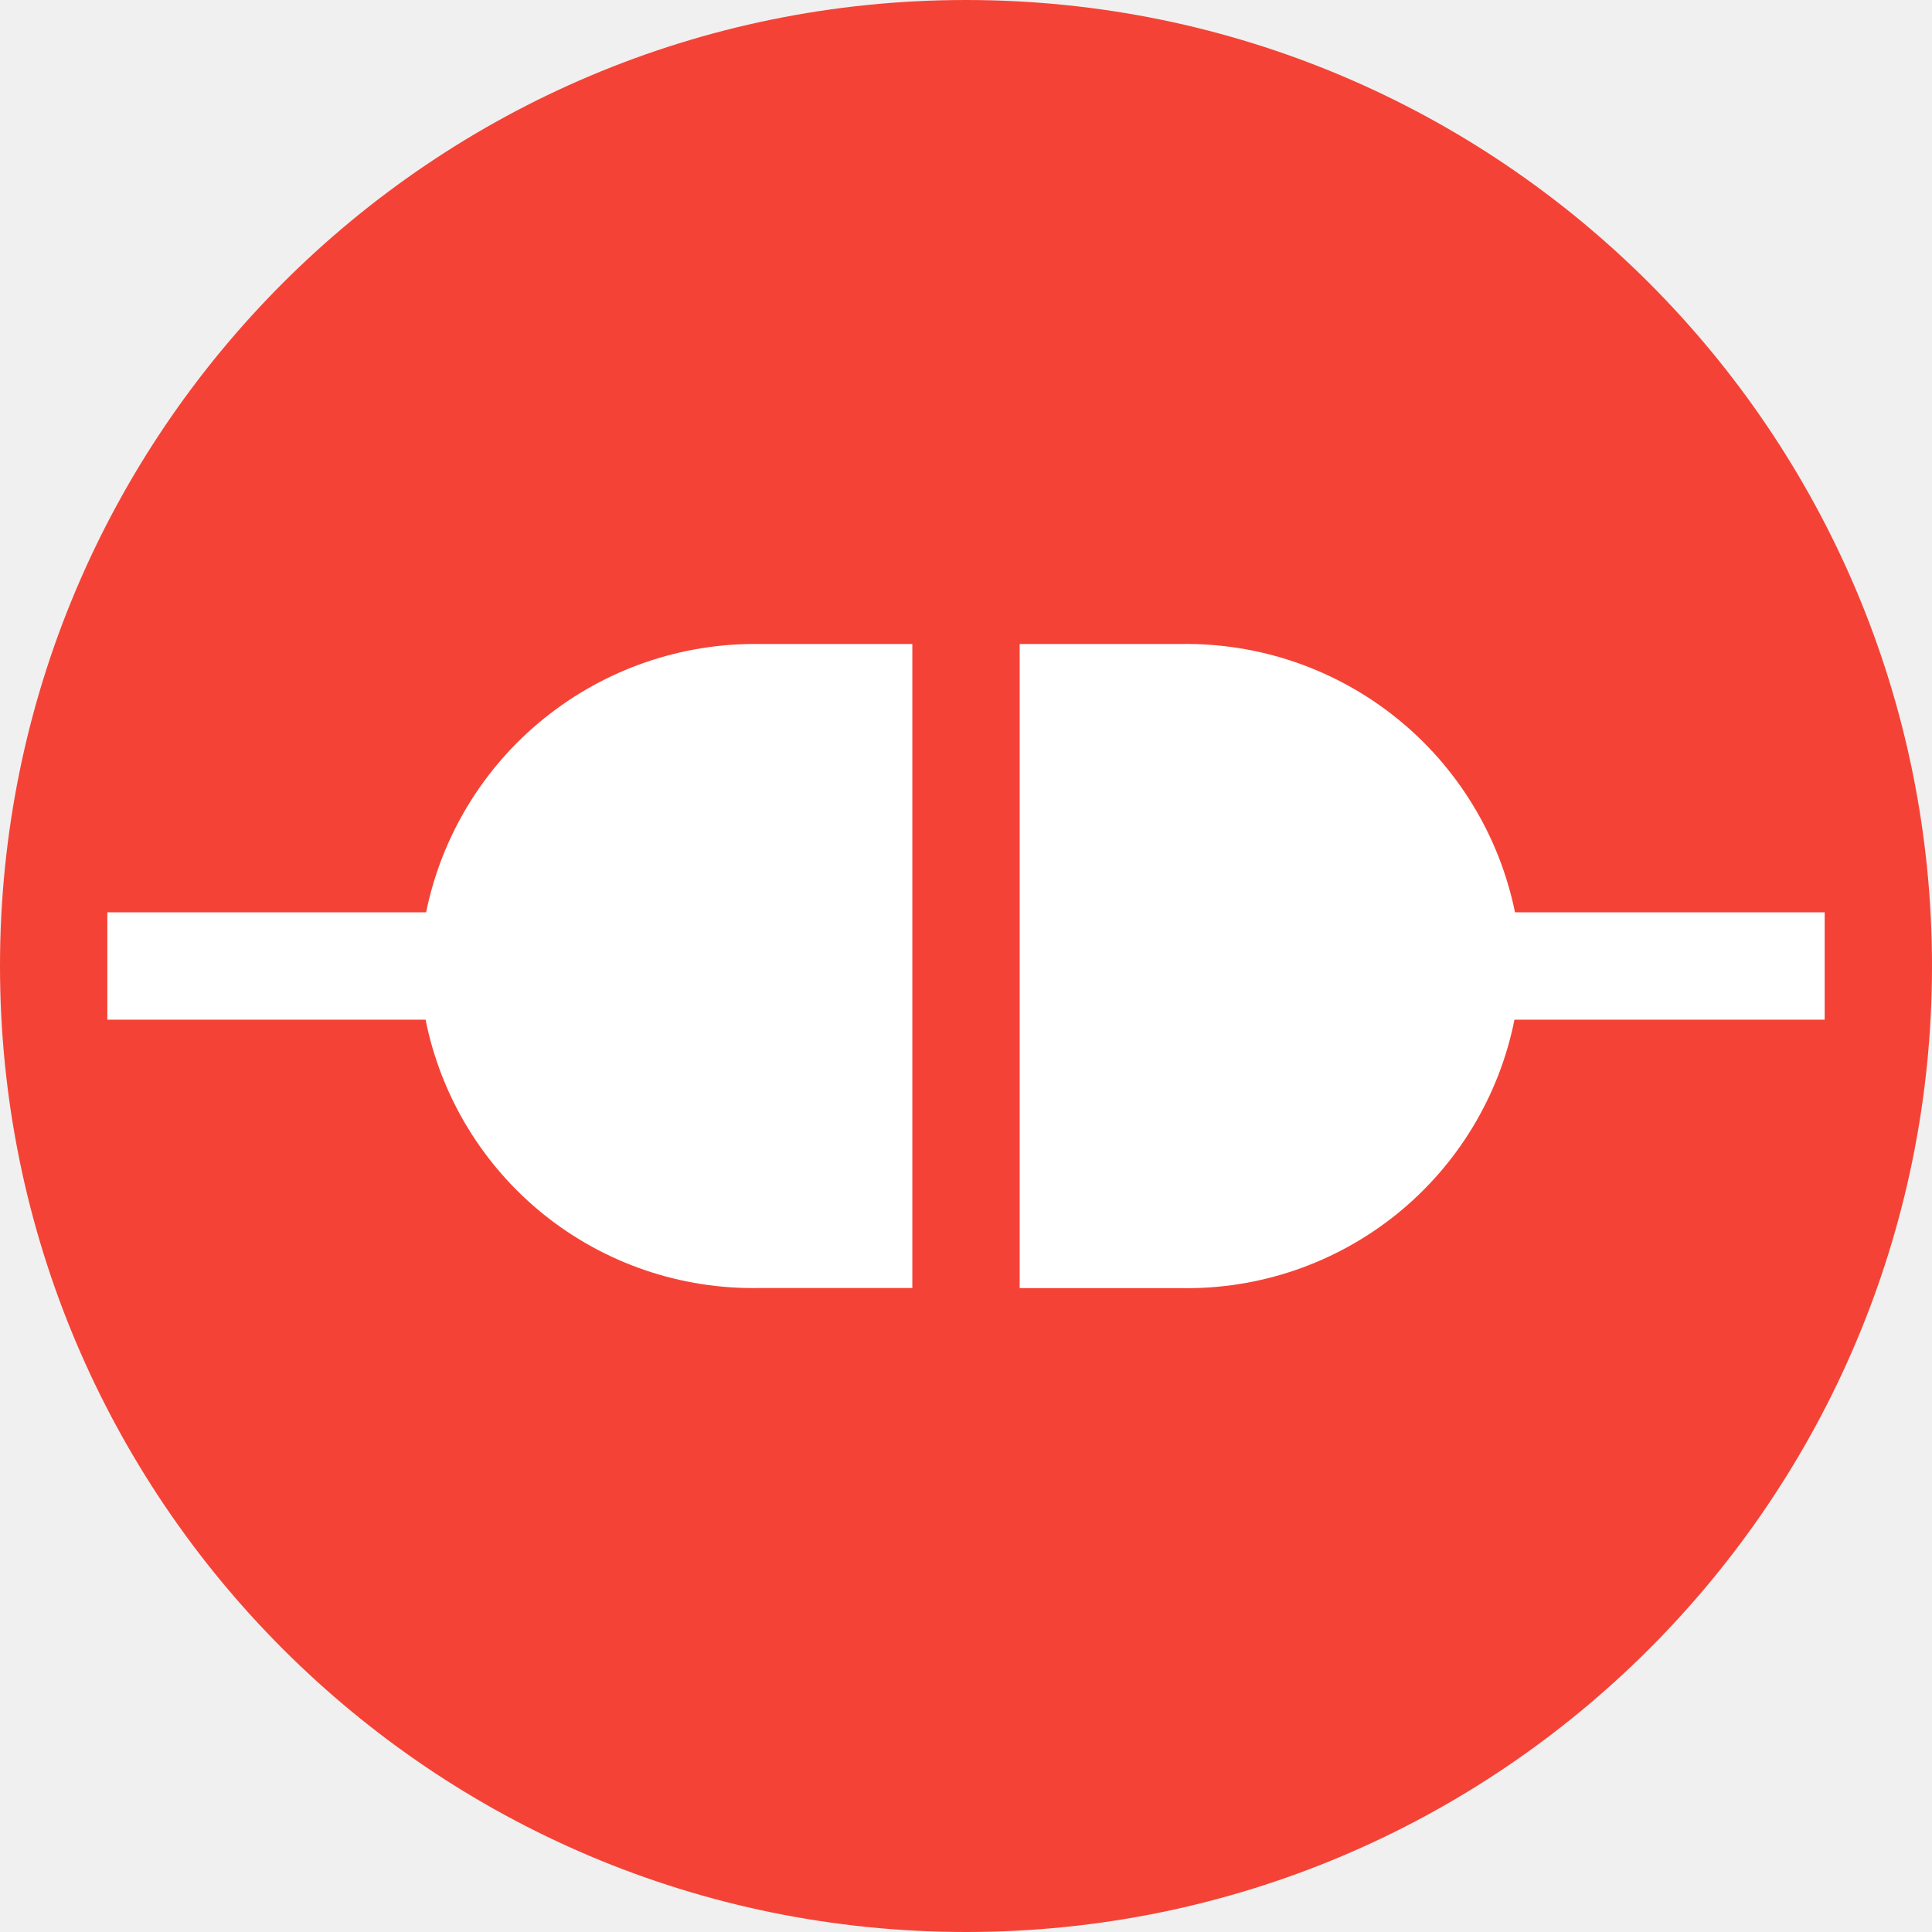
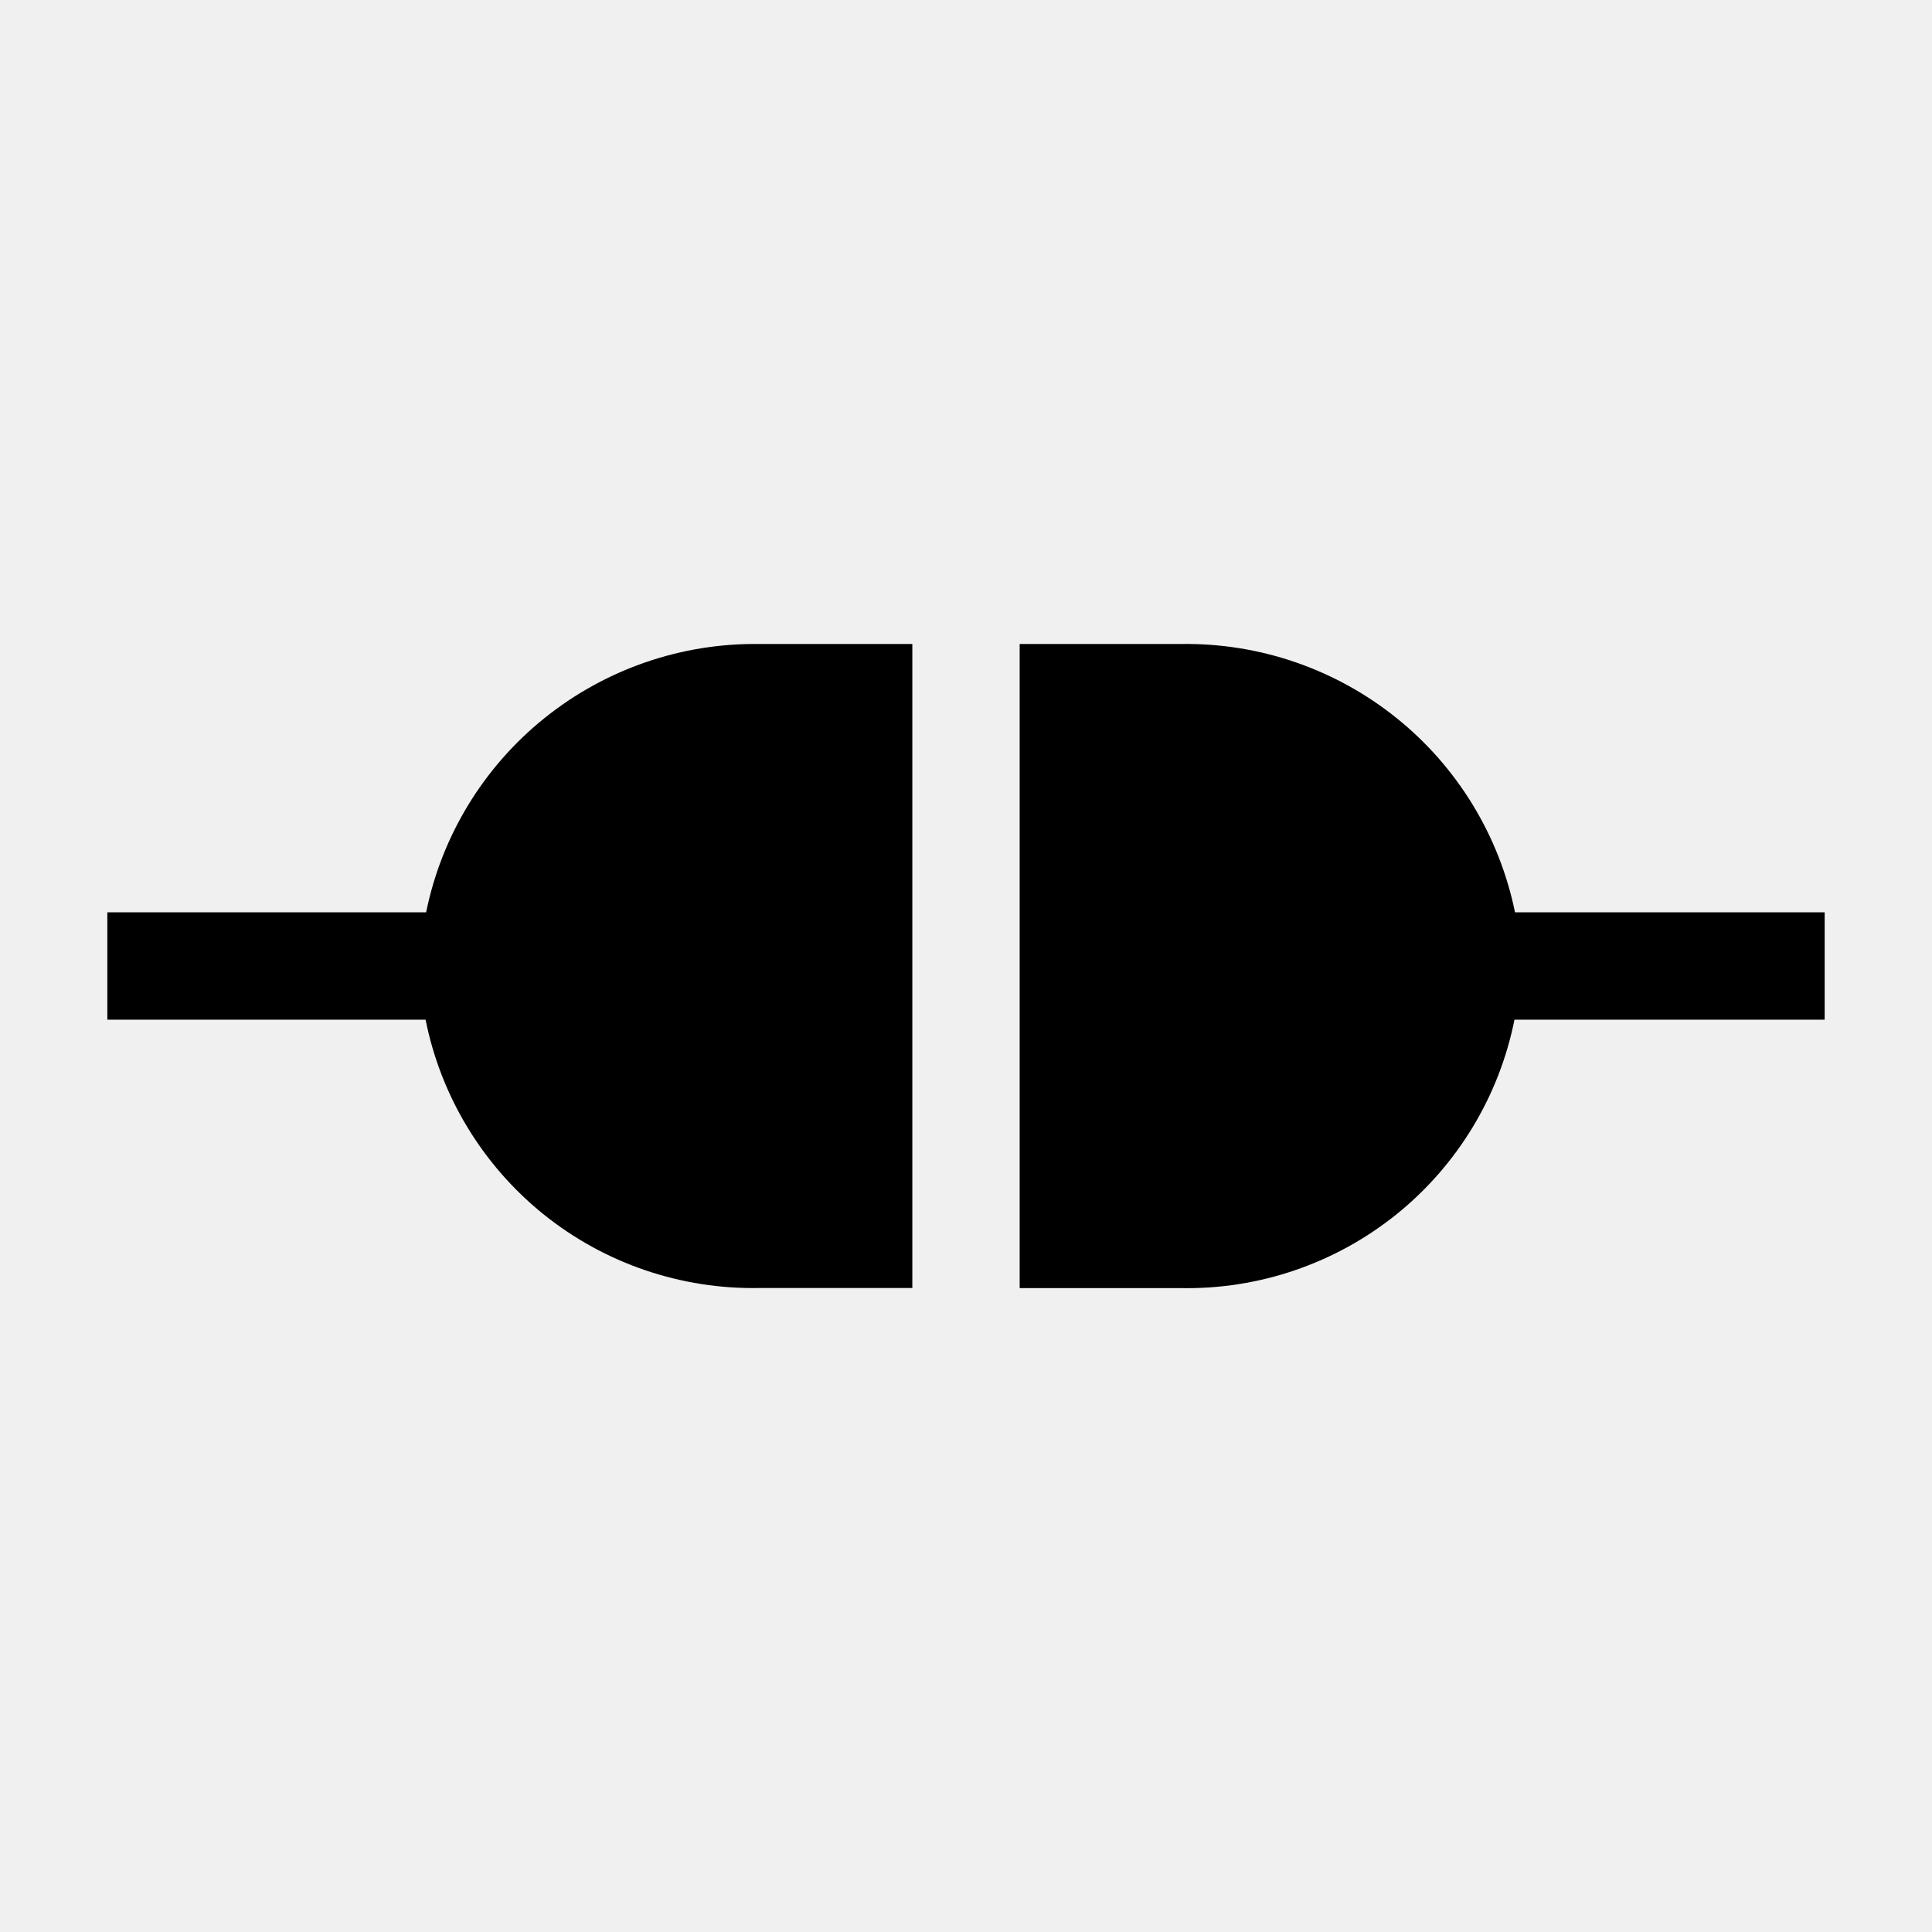
<svg xmlns="http://www.w3.org/2000/svg" width="18" height="18" viewBox="0 0 18 18" fill="none">
-   <rect width="18" height="18" rx="9" fill="#F44336" />
-   <path d="M8.5 6H7.075C6.347 5.99 5.639 6.235 5.072 6.691C4.505 7.147 4.115 7.787 3.97 8.5H1V9.5H3.965C4.108 10.216 4.498 10.858 5.066 11.315C5.635 11.772 6.346 12.014 7.075 12H8.5V6Z" fill="white" />
-   <path d="M14.115 8.5C13.969 7.786 13.578 7.144 13.009 6.688C12.44 6.231 11.729 5.988 11 6H9.5V12.001H11C11.729 12.015 12.44 11.772 13.009 11.315C13.577 10.858 13.967 10.216 14.11 9.5H17V8.5H14.115Z" fill="white" />
+   <rect width="18" height="18" rx="9" />
+   <path d="M8.5 6H7.075C6.347 5.99 5.639 6.235 5.072 6.691C4.505 7.147 4.115 7.787 3.97 8.5H1V9.5H3.965C4.108 10.216 4.498 10.858 5.066 11.315C5.635 11.772 6.346 12.014 7.075 12H8.5V6Z" fill="currentColor" />
+   <path d="M14.115 8.5C13.969 7.786 13.578 7.144 13.009 6.688C12.44 6.231 11.729 5.988 11 6H9.5V12.001H11C11.729 12.015 12.44 11.772 13.009 11.315C13.577 10.858 13.967 10.216 14.11 9.5H17V8.5H14.115Z" fill="currentColor" />
</svg>
